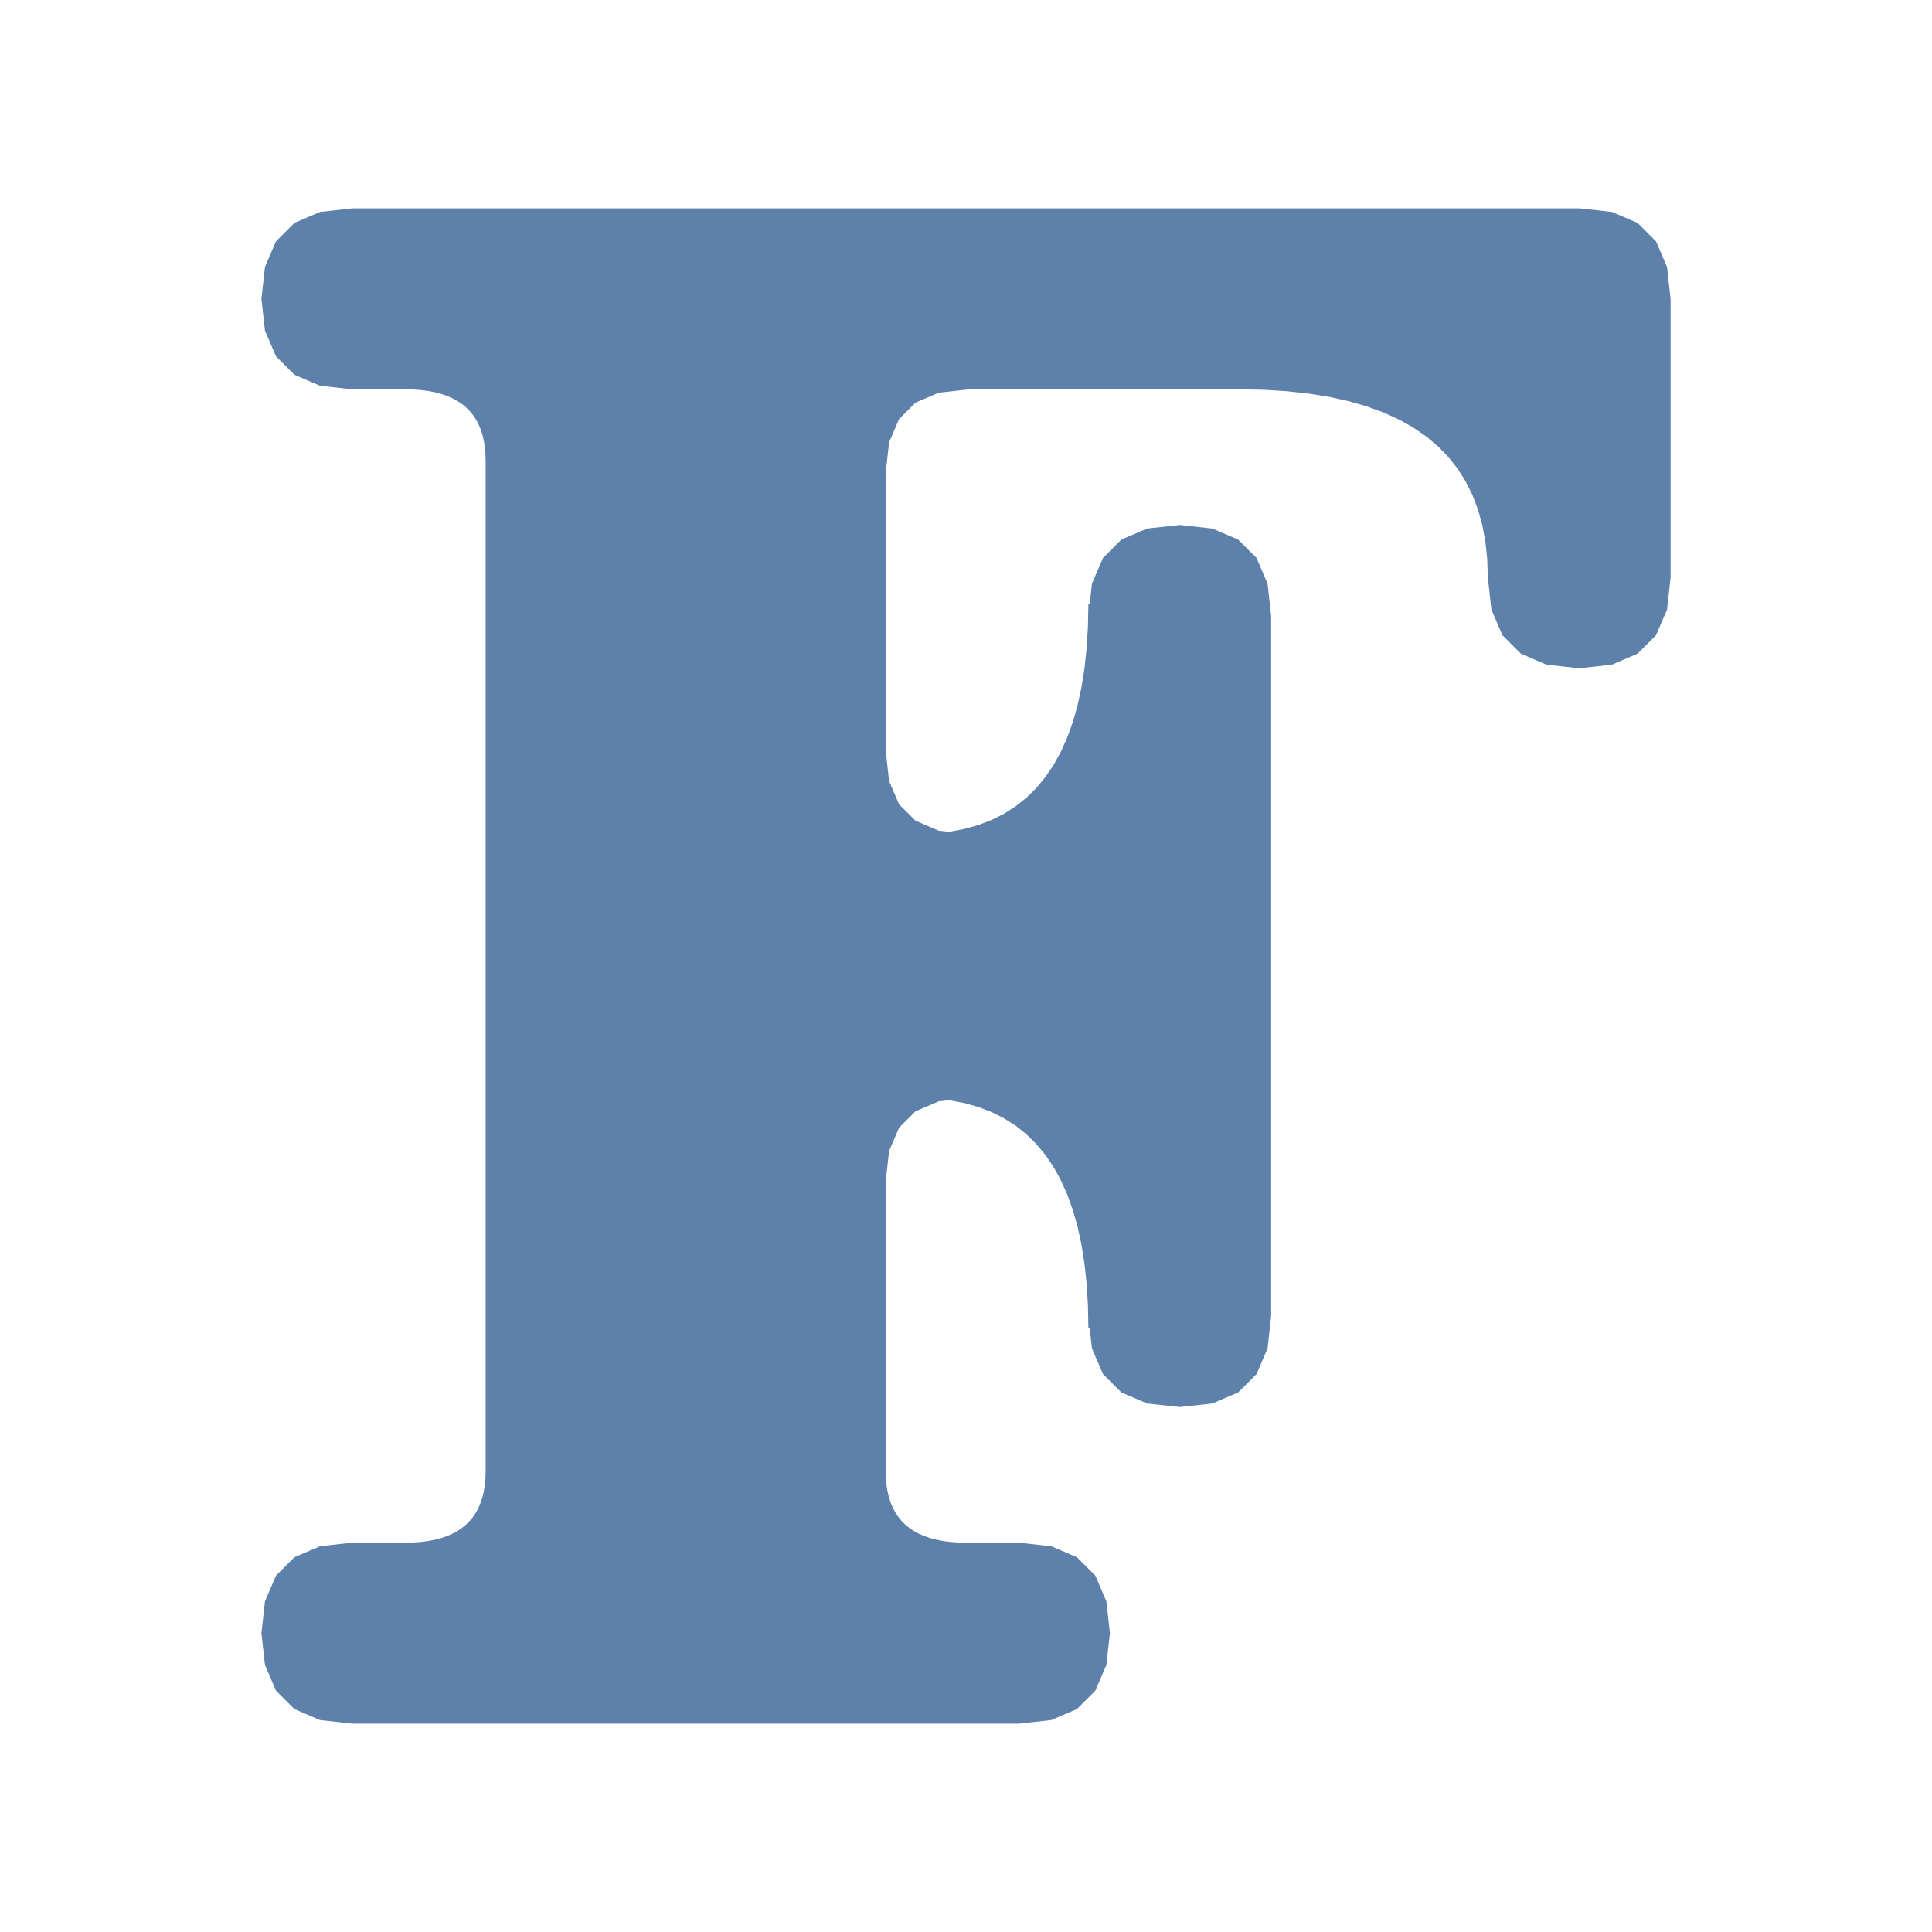
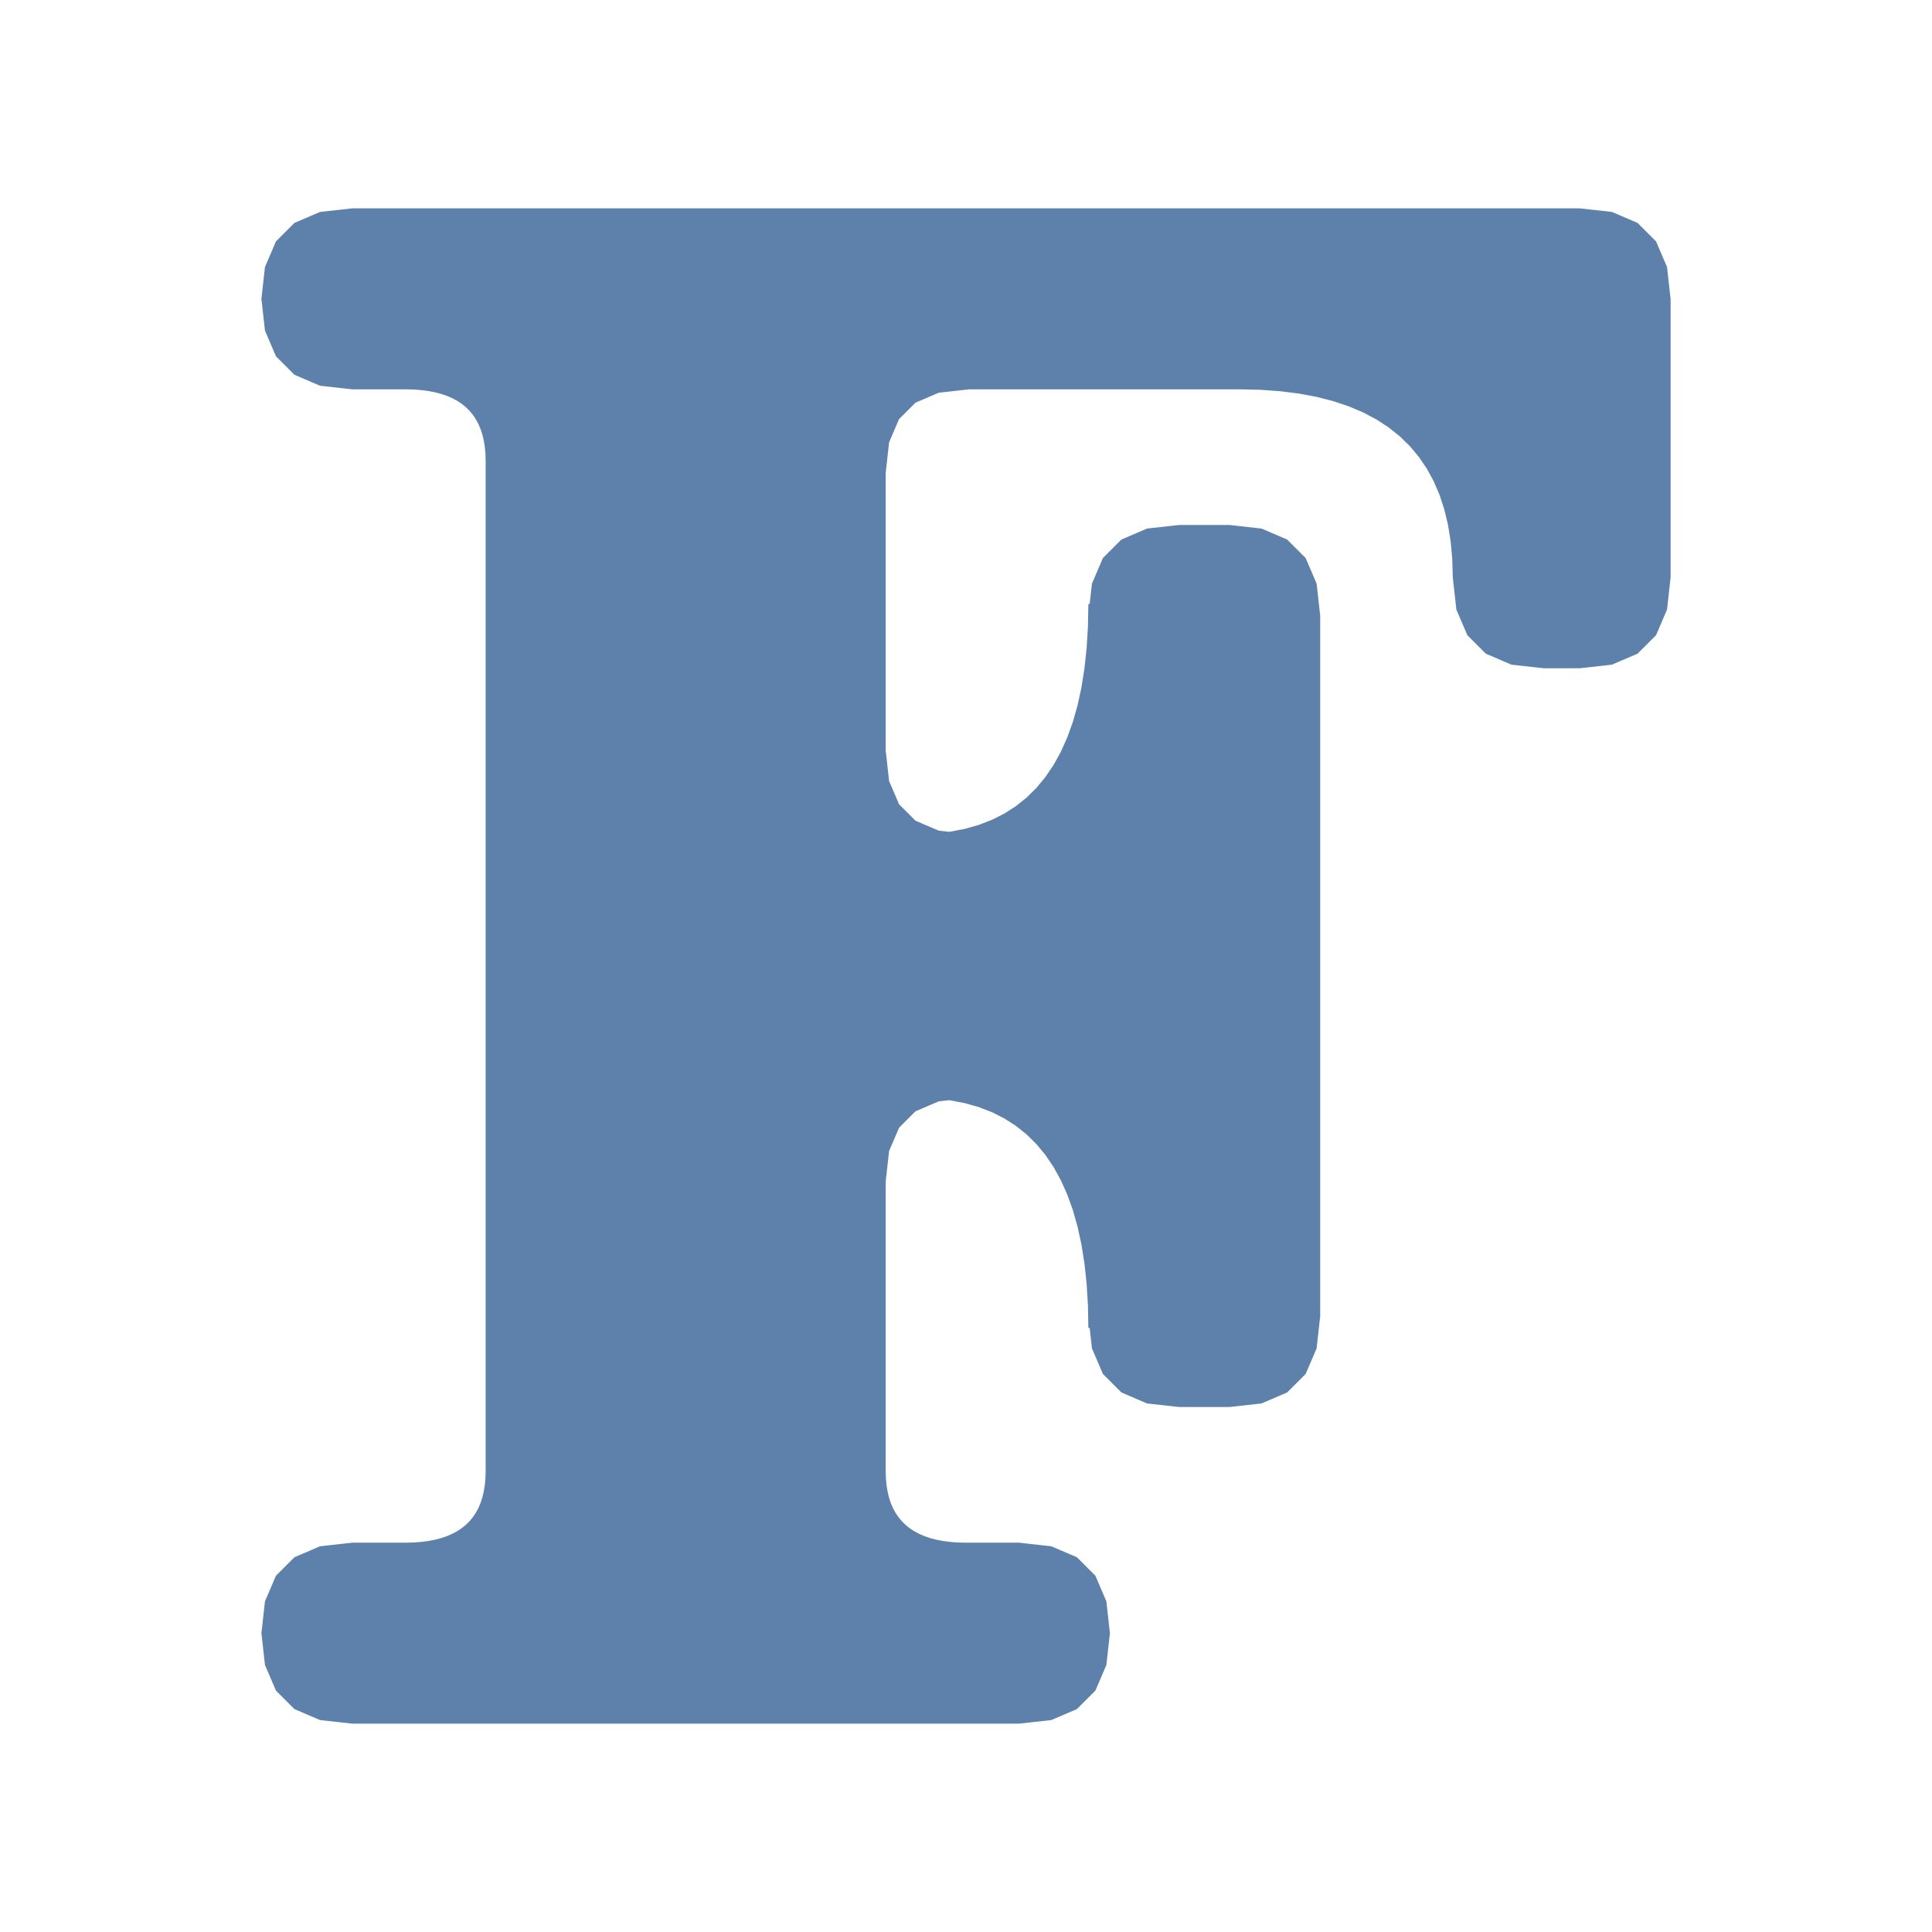
<svg xmlns="http://www.w3.org/2000/svg" x="0" y="0" width="255" height="255">
  <pattern id="diagonalFill" width="1" height="1" patternUnits="userSpaceOnUse" patternTransform="rotate(45)">
    <rect x="0" y="0" width="1" height="1" fill="#5E81AC" />
  </pattern>
-   <path fill="url(#diagonalFill)" stroke="#5E81AC" stroke-width="1" d=" M   116.4   155.935 L   116.861   151.788 L   118.243   148.562 L   120.547   146.258 L   123.773   144.876 L   127.92   144.415 L   121.025   144.415 L   123.28   144.492 L   125.419   144.723 L   127.442   145.109 L   129.35   145.649 L   131.142   146.343 L   132.819   147.191 L   134.38   148.194 L   135.825   149.35 L   137.155   150.661 L   138.369   152.126 L   139.467   153.746 L   140.45   155.519 L   141.317   157.447 L   142.069   159.529 L   142.705   161.765 L   143.225   164.156 L   143.63   166.701 L   143.919   169.399 L   144.092   172.253 L   144.15   175.26 L   144.15   173.69 L   144.611   177.837 L   145.993   181.063 L   148.297   183.367 L   151.523   184.749 L   155.67   185.21 L   155.755   185.21 L   159.902   184.749 L   163.128   183.367 L   165.432   181.063 L   166.814   177.837 L   167.275   173.69 L   167.275    81.31 L   166.814    77.163 L   165.432    73.937 L   163.128    71.633 L   159.902    70.251 L   155.755    69.79 L   155.67    69.79 L   151.523    70.251 L   148.297    71.633 L   145.993    73.937 L   144.611    77.163 L   144.15    81.31 L   144.15    79.74 L   144.092    82.747 L   143.919    85.601 L   143.63    88.299 L   143.225    90.844 L   142.705    93.235 L   142.069    95.471 L   141.317    97.553 L   140.45    99.481 L   139.467   101.254 L   138.369   102.874 L   137.155   104.339 L   135.825   105.65 L   134.38   106.806 L   132.819   107.809 L   131.142   108.657 L   129.35   109.351 L   127.442   109.891 L   125.419   110.277 L   123.28   110.508 L   121.025   110.585 L   127.92   110.585 L   123.773   110.124 L   120.547   108.742 L   118.243   106.438 L   116.861   103.212 L   116.4    99.065 L   116.4    62.405 L   116.861    58.258 L   118.243    55.032 L   120.547    52.728 L   123.773    51.346 L   127.92    50.885 L   163.575    50.885 L   166.822    50.948 L   169.902    51.138 L   172.816    51.454 L   175.563    51.897 L   178.144    52.466 L   180.558    53.162 L   182.806    53.984 L   184.887    54.932 L   186.802    56.007 L   188.55    57.209 L   190.132    58.537 L   191.547    59.991 L   192.796    61.572 L   193.878    63.28 L   194.794    65.113 L   195.543    67.074 L   196.126    69.161 L   196.542    71.374 L   196.792    73.714 L   196.875    76.18 L   196.875    76.18 L   197.336    80.327 L   198.718    83.553 L   201.022    85.857 L   204.248    87.239 L   208.395    87.7 L   208.48    87.7 L   212.627    87.239 L   215.853    85.857 L   218.157    83.553 L   219.539    80.327 L   220    76.18 L   220    39.52 L   219.539    35.373 L   218.157    32.147 L   215.853    29.843 L   212.627    28.461 L   208.48    28 L    64.6    28 L    46.52    28 L    42.373    28.461 L    39.147    29.843 L    36.843    32.147 L    35.461    35.373 L    35    39.52 L    35    39.365 L    35.461    43.512 L    36.843    46.738 L    39.147    49.042 L    42.373    50.424 L    46.52    50.885 L    53.5    50.885 L    54.582    50.91 L    55.609    50.985 L    56.58    51.109 L    57.496    51.283 L    58.356    51.507 L    59.161    51.781 L    59.91    52.104 L    60.604    52.477 L    61.242    52.9 L    61.825    53.372 L    62.352    53.895 L    62.824    54.467 L    63.24    55.089 L    63.601    55.761 L    63.906    56.482 L    64.156    57.253 L    64.35    58.074 L    64.489    58.945 L    64.572    59.865 L    64.6    60.835 L    64.6   194.165 L    64.572   195.135 L    64.489   196.055 L    64.35   196.926 L    64.156   197.747 L    63.906   198.518 L    63.601   199.24 L    63.24   199.911 L    62.824   200.533 L    62.352   201.105 L    61.825   201.628 L    61.242   202.1 L    60.604   202.523 L    59.91   202.896 L    59.161   203.219 L    58.356   203.493 L    57.496   203.717 L    56.58   203.891 L    55.609   204.016 L    54.582   204.09 L    53.5   204.115 L    46.52   204.115 L    42.373   204.576 L    39.147   205.958 L    36.843   208.262 L    35.461   211.488 L    35   215.635 L    35   215.48 L    35.461   219.627 L    36.843   222.853 L    39.147   225.157 L    42.373   226.539 L    46.52   227 L    64.6   227 L   116.4   227 L   134.48   227 L   138.627   226.539 L   141.853   225.157 L   144.157   222.853 L   145.539   219.627 L   146   215.48 L   146   215.635 L   145.539   211.488 L   144.157   208.262 L   141.853   205.958 L   138.627   204.576 L   134.48   204.115 L   127.5   204.115 L   126.418   204.09 L   125.391   204.016 L   124.42   203.891 L   123.504   203.717 L   122.644   203.493 L   121.839   203.219 L   121.09   202.896 L   120.396   202.523 L   119.758   202.1 L   119.175   201.628 L   118.648   201.105 L   118.176   200.533 L   117.76   199.911 L   117.399   199.24 L   117.094   198.518 L   116.844   197.747 L   116.65   196.926 L   116.511   196.055 L   116.428   195.135 L   116.4   194.165 z " />
+   <path fill="url(#diagonalFill)" stroke="#5E81AC" stroke-width="1" d=" M   116.4   155.935 L   116.861   151.788 L   118.243   148.562 L   120.547   146.258 L   123.773   144.876 L   127.92   144.415 L   121.025   144.415 L   123.28   144.492 L   125.419   144.723 L   127.442   145.109 L   129.35   145.649 L   131.142   146.343 L   132.819   147.191 L   134.38   148.194 L   135.825   149.35 L   137.155   150.661 L   138.369   152.126 L   139.467   153.746 L   140.45   155.519 L   141.317   157.447 L   142.069   159.529 L   142.705   161.765 L   143.225   164.156 L   143.63   166.701 L   143.919   169.399 L   144.092   172.253 L   144.15   175.26 L   144.15   173.69 L   144.611   177.837 L   145.993   181.063 L   148.297   183.367 L   151.523   184.749 L   155.67   185.21 L   162.23   185.21 L   166.377   184.749 L   169.603   183.367 L   171.907   181.063 L   173.289   177.837 L   173.75   173.69 L   173.75    81.31 L   173.289    77.163 L   171.907    73.937 L   169.603    71.633 L   166.377    70.251 L   162.23    69.79 L   155.67    69.79 L   151.523    70.251 L   148.297    71.633 L   145.993    73.937 L   144.611    77.163 L   144.15    81.31 L   144.15    79.74 L   144.092    82.747 L   143.919    85.601 L   143.63    88.299 L   143.225    90.844 L   142.705    93.235 L   142.069    95.471 L   141.317    97.553 L   140.45    99.481 L   139.467   101.254 L   138.369   102.874 L   137.155   104.339 L   135.825   105.65 L   134.38   106.806 L   132.819   107.809 L   131.142   108.657 L   129.35   109.351 L   127.442   109.891 L   125.419   110.277 L   123.28   110.508 L   121.025   110.585 L   127.92   110.585 L   123.773   110.124 L   120.547   108.742 L   118.243   106.438 L   116.861   103.212 L   116.4    99.065 L   116.4    62.405 L   116.861    58.258 L   118.243    55.032 L   120.547    52.728 L   123.773    51.346 L   127.92    50.885 L   163.575    50.885 L   166.371    50.948 L   169.023    51.138 L   171.532    51.454 L   173.898    51.897 L   176.12    52.466 L   178.199    53.162 L   180.135    53.984 L   181.927    54.932 L   183.576    56.007 L   185.081    57.209 L   186.443    58.537 L   187.662    59.991 L   188.737    61.572 L   189.669    63.28 L   190.458    65.113 L   191.103    67.074 L   191.605    69.161 L   191.963    71.374 L   192.178    73.714 L   192.25    76.18 L   192.25    76.18 L   192.711    80.327 L   194.093    83.553 L   196.397    85.857 L   199.623    87.239 L   203.77    87.7 L   208.48    87.7 L   212.627    87.239 L   215.853    85.857 L   218.157    83.553 L   219.539    80.327 L   220    76.18 L   220    39.52 L   219.539    35.373 L   218.157    32.147 L   215.853    29.843 L   212.627    28.461 L   208.48    28 L    64.6    28 L    46.52    28 L    42.373    28.461 L    39.147    29.843 L    36.843    32.147 L    35.461    35.373 L    35    39.52 L    35    39.365 L    35.461    43.512 L    36.843    46.738 L    39.147    49.042 L    42.373    50.424 L    46.52    50.885 L    53.5    50.885 L    54.582    50.91 L    55.609    50.985 L    56.58    51.109 L    57.496    51.283 L    58.356    51.507 L    59.161    51.781 L    59.91    52.104 L    60.604    52.477 L    61.242    52.9 L    61.825    53.372 L    62.352    53.895 L    62.824    54.467 L    63.24    55.089 L    63.601    55.761 L    63.906    56.482 L    64.156    57.253 L    64.35    58.074 L    64.489    58.945 L    64.572    59.865 L    64.6    60.835 L    64.6   194.165 L    64.572   195.135 L    64.489   196.055 L    64.35   196.926 L    64.156   197.747 L    63.906   198.518 L    63.601   199.24 L    63.24   199.911 L    62.824   200.533 L    62.352   201.105 L    61.825   201.628 L    61.242   202.1 L    60.604   202.523 L    59.91   202.896 L    59.161   203.219 L    58.356   203.493 L    57.496   203.717 L    56.58   203.891 L    55.609   204.016 L    54.582   204.09 L    53.5   204.115 L    46.52   204.115 L    42.373   204.576 L    39.147   205.958 L    36.843   208.262 L    35.461   211.488 L    35   215.635 L    35   215.48 L    35.461   219.627 L    36.843   222.853 L    39.147   225.157 L    42.373   226.539 L    46.52   227 L    64.6   227 L   116.4   227 L   134.48   227 L   138.627   226.539 L   141.853   225.157 L   144.157   222.853 L   145.539   219.627 L   146   215.48 L   146   215.635 L   145.539   211.488 L   144.157   208.262 L   141.853   205.958 L   138.627   204.576 L   134.48   204.115 L   127.5   204.115 L   126.418   204.09 L   125.391   204.016 L   124.42   203.891 L   123.504   203.717 L   122.644   203.493 L   121.839   203.219 L   121.09   202.896 L   120.396   202.523 L   119.758   202.1 L   119.175   201.628 L   118.648   201.105 L   118.176   200.533 L   117.76   199.911 L   117.399   199.24 L   117.094   198.518 L   116.844   197.747 L   116.65   196.926 L   116.511   196.055 L   116.428   195.135 L   116.4   194.165 z " />
</svg>
